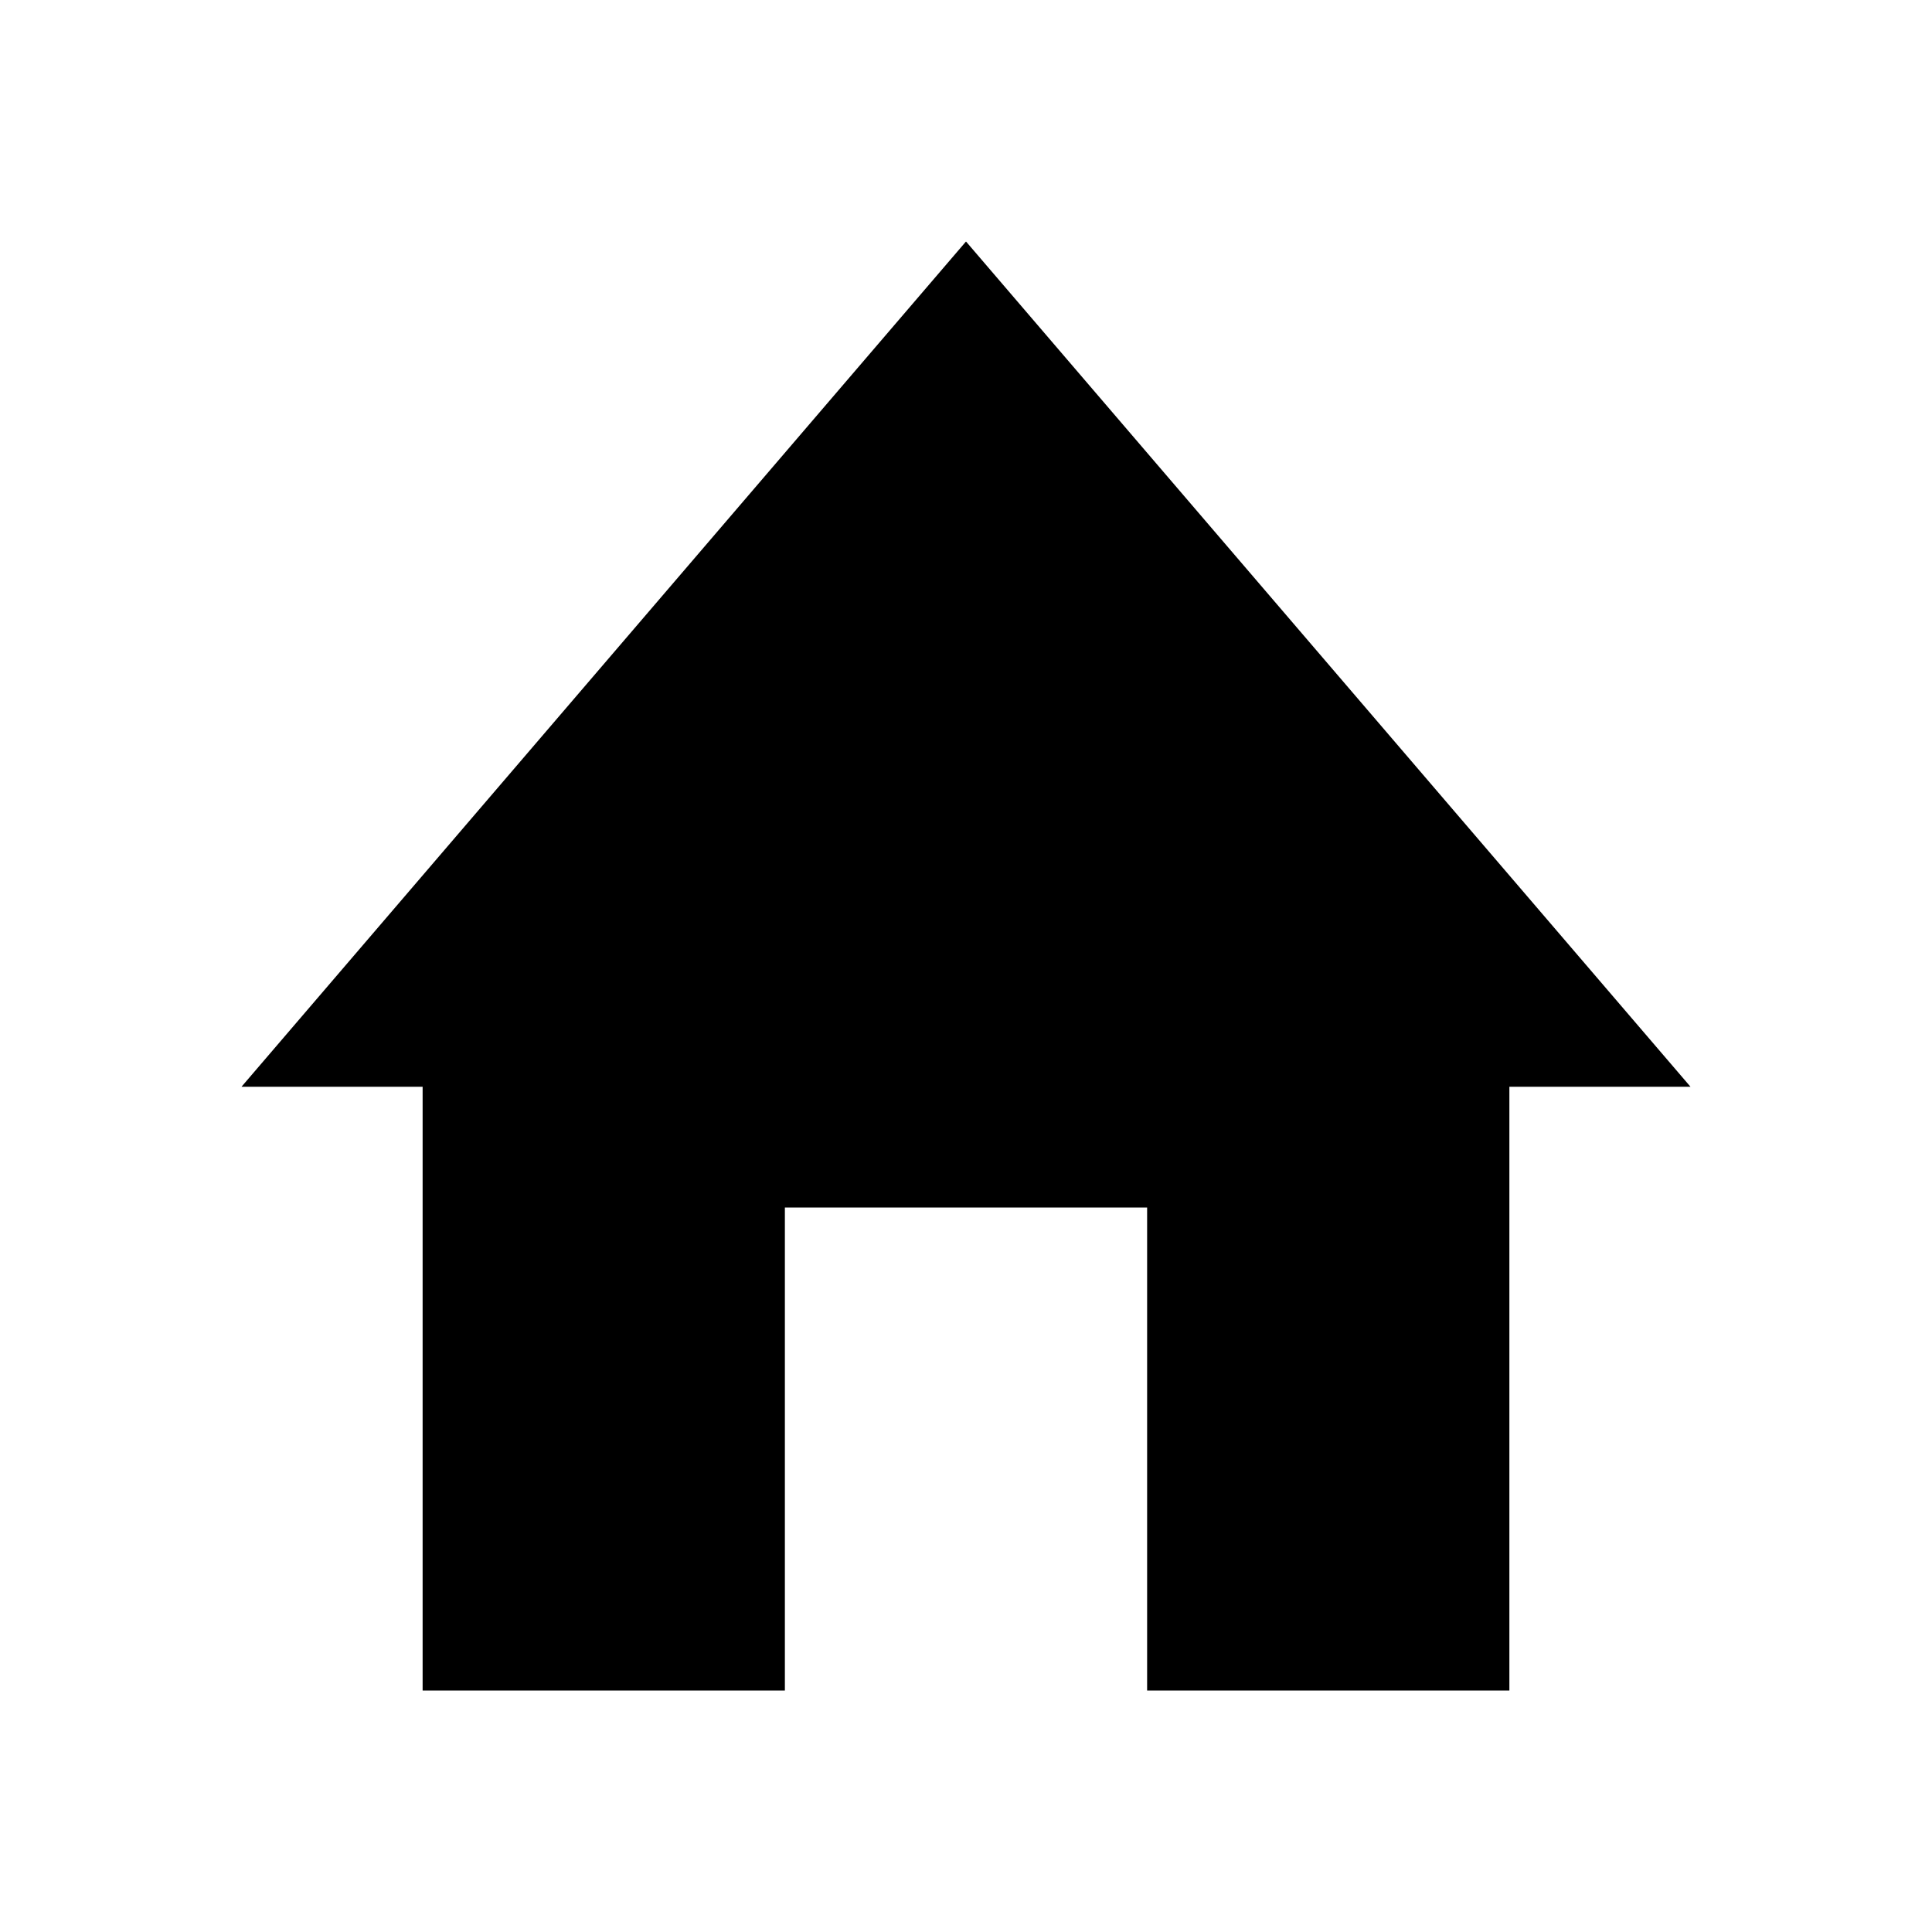
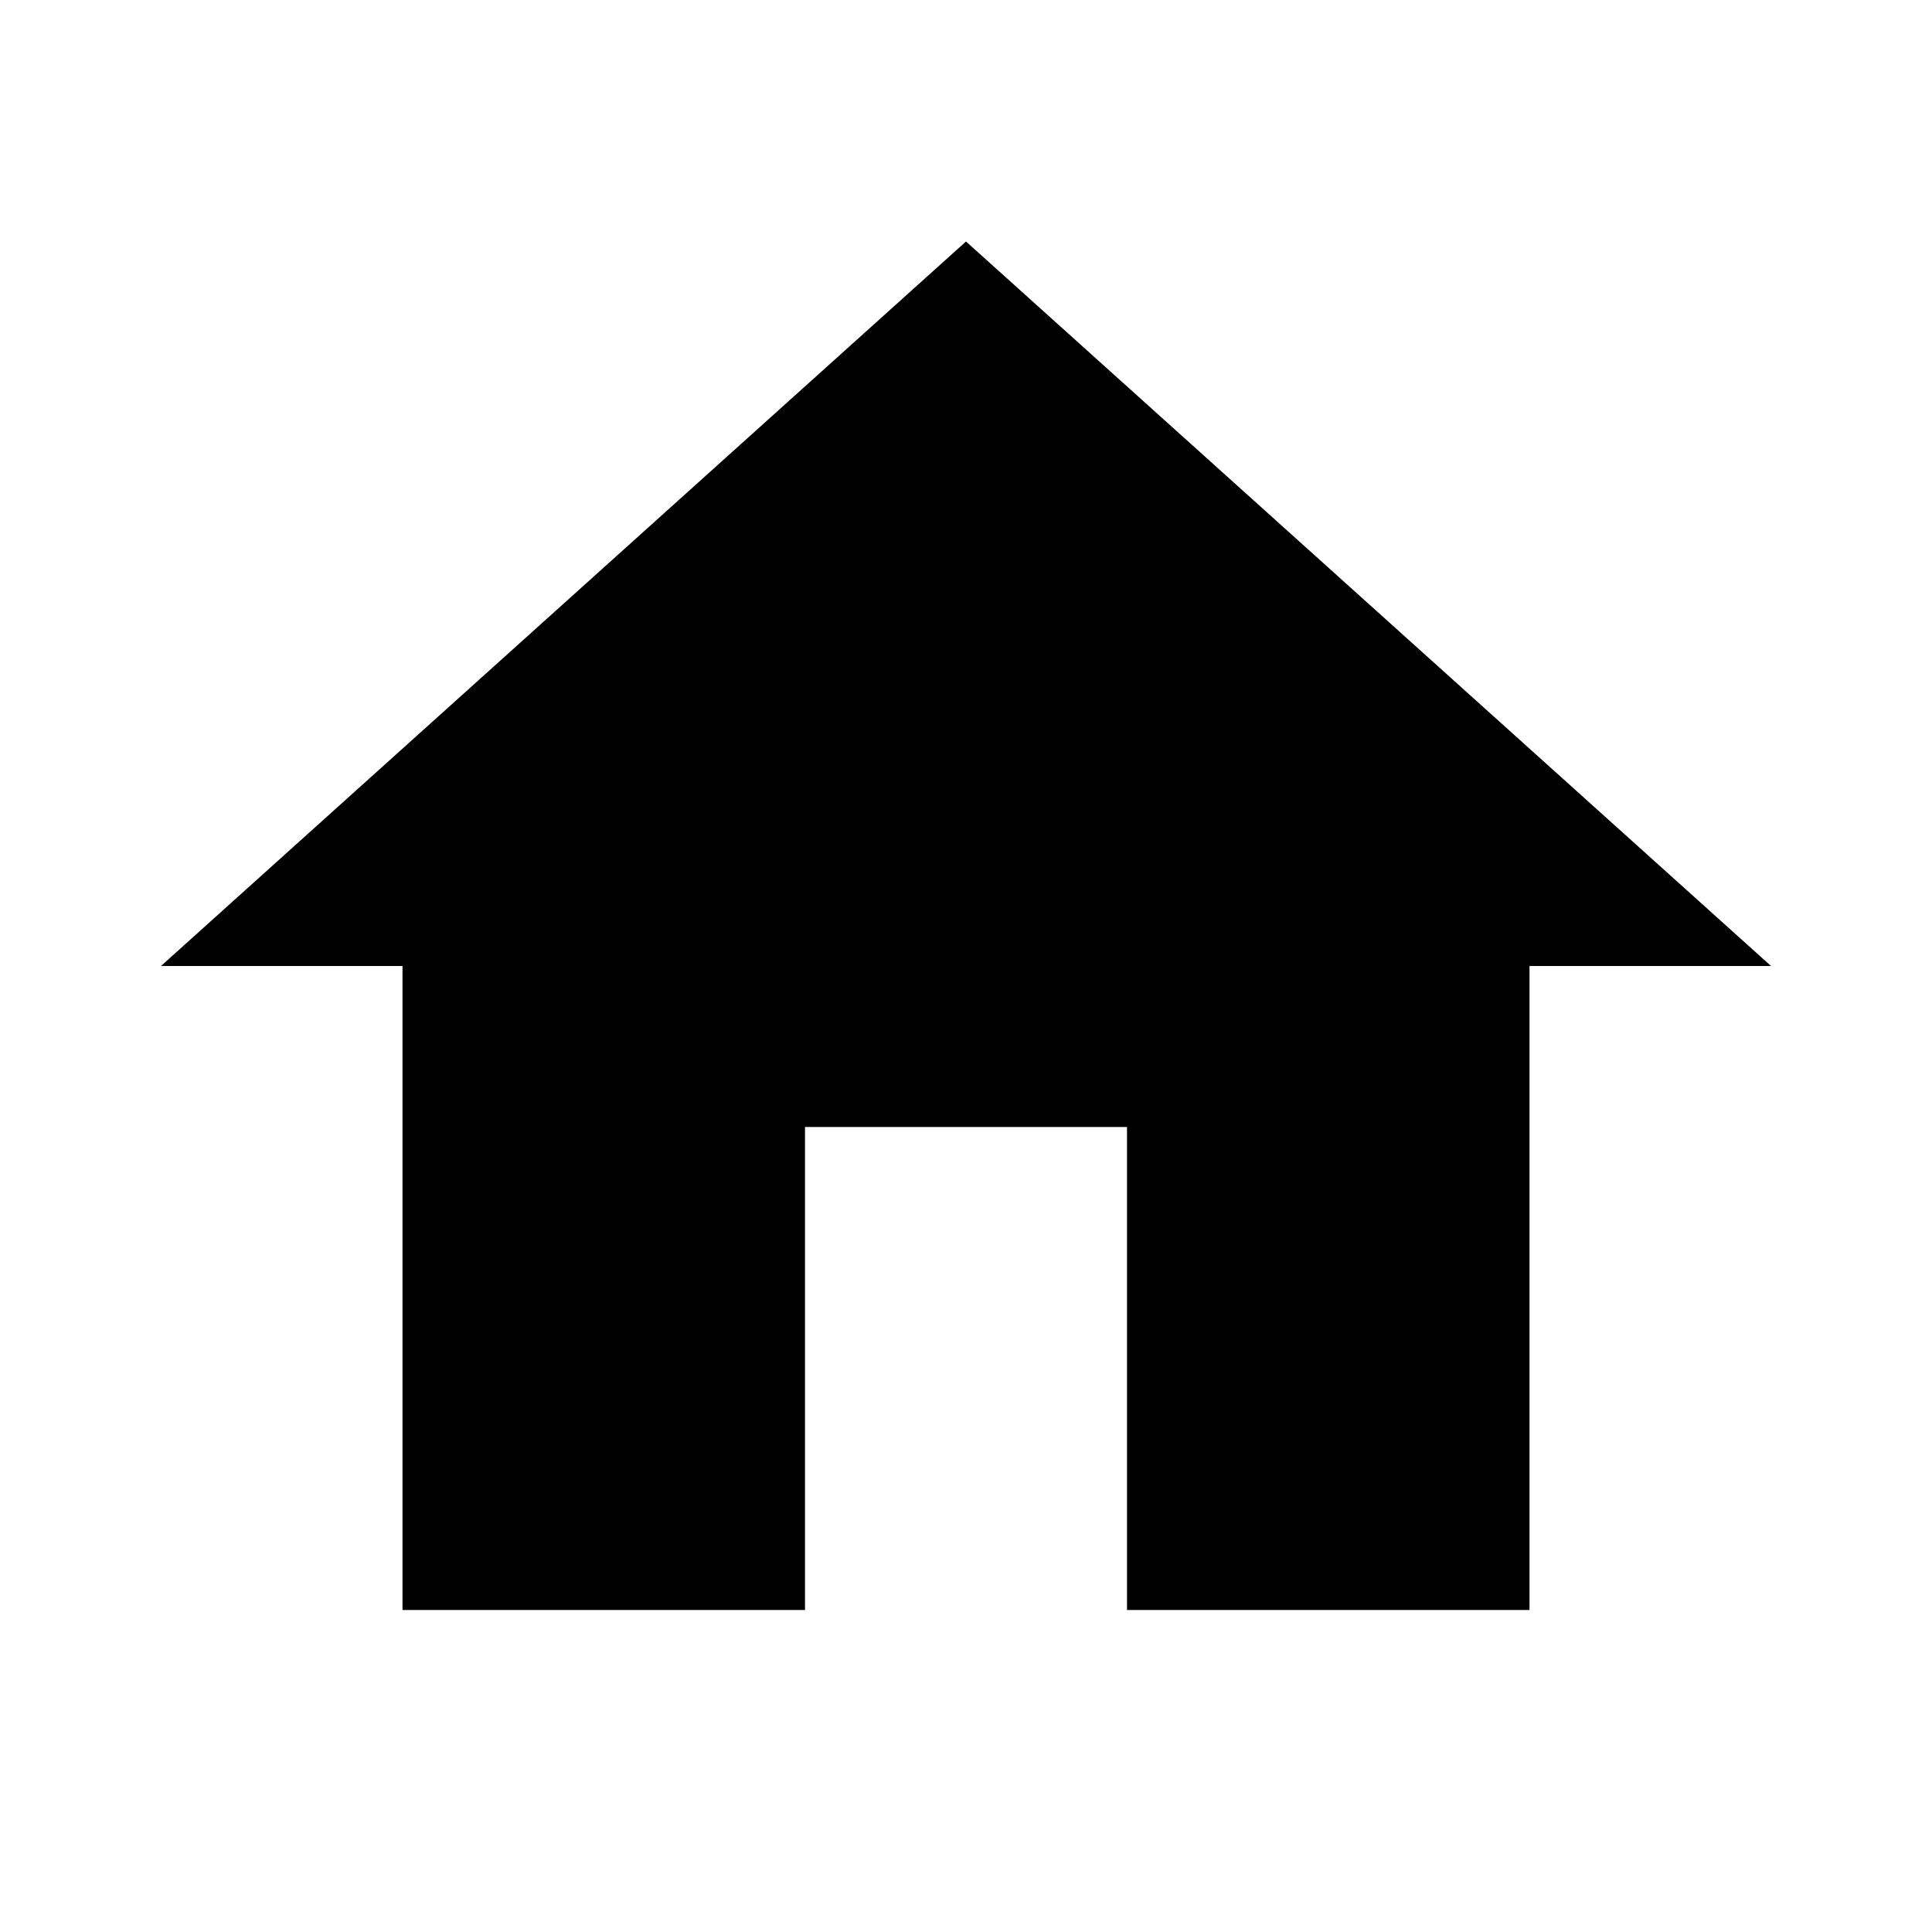
- <svg xmlns="http://www.w3.org/2000/svg" version="1.1" id="Layer_1" x="0px" y="0px" width="512px" height="512px" viewBox="0 0 512 512" style="enable-background:new 0 0 512 512;" xml:space="preserve">
-   <g>
-     <polygon points="448,288 256,64 64,288 112,288 112,448 208,448 208,320 304,320 304,448 400,448 400,288  " />
+ <svg xmlns="http://www.w3.org/2000/svg" version="1.1" x="0" y="0" width="24" height="24" viewBox="0, 0, 24, 24">
+   <g id="Capa_1">
+     <path d="M10,20 L10,14 L14,14 L14,20 L19,20 L19,12 L22,12 L12,3 L2,12 L5,12 L5,20 z" fill="#000000" />
  </g>
</svg>
